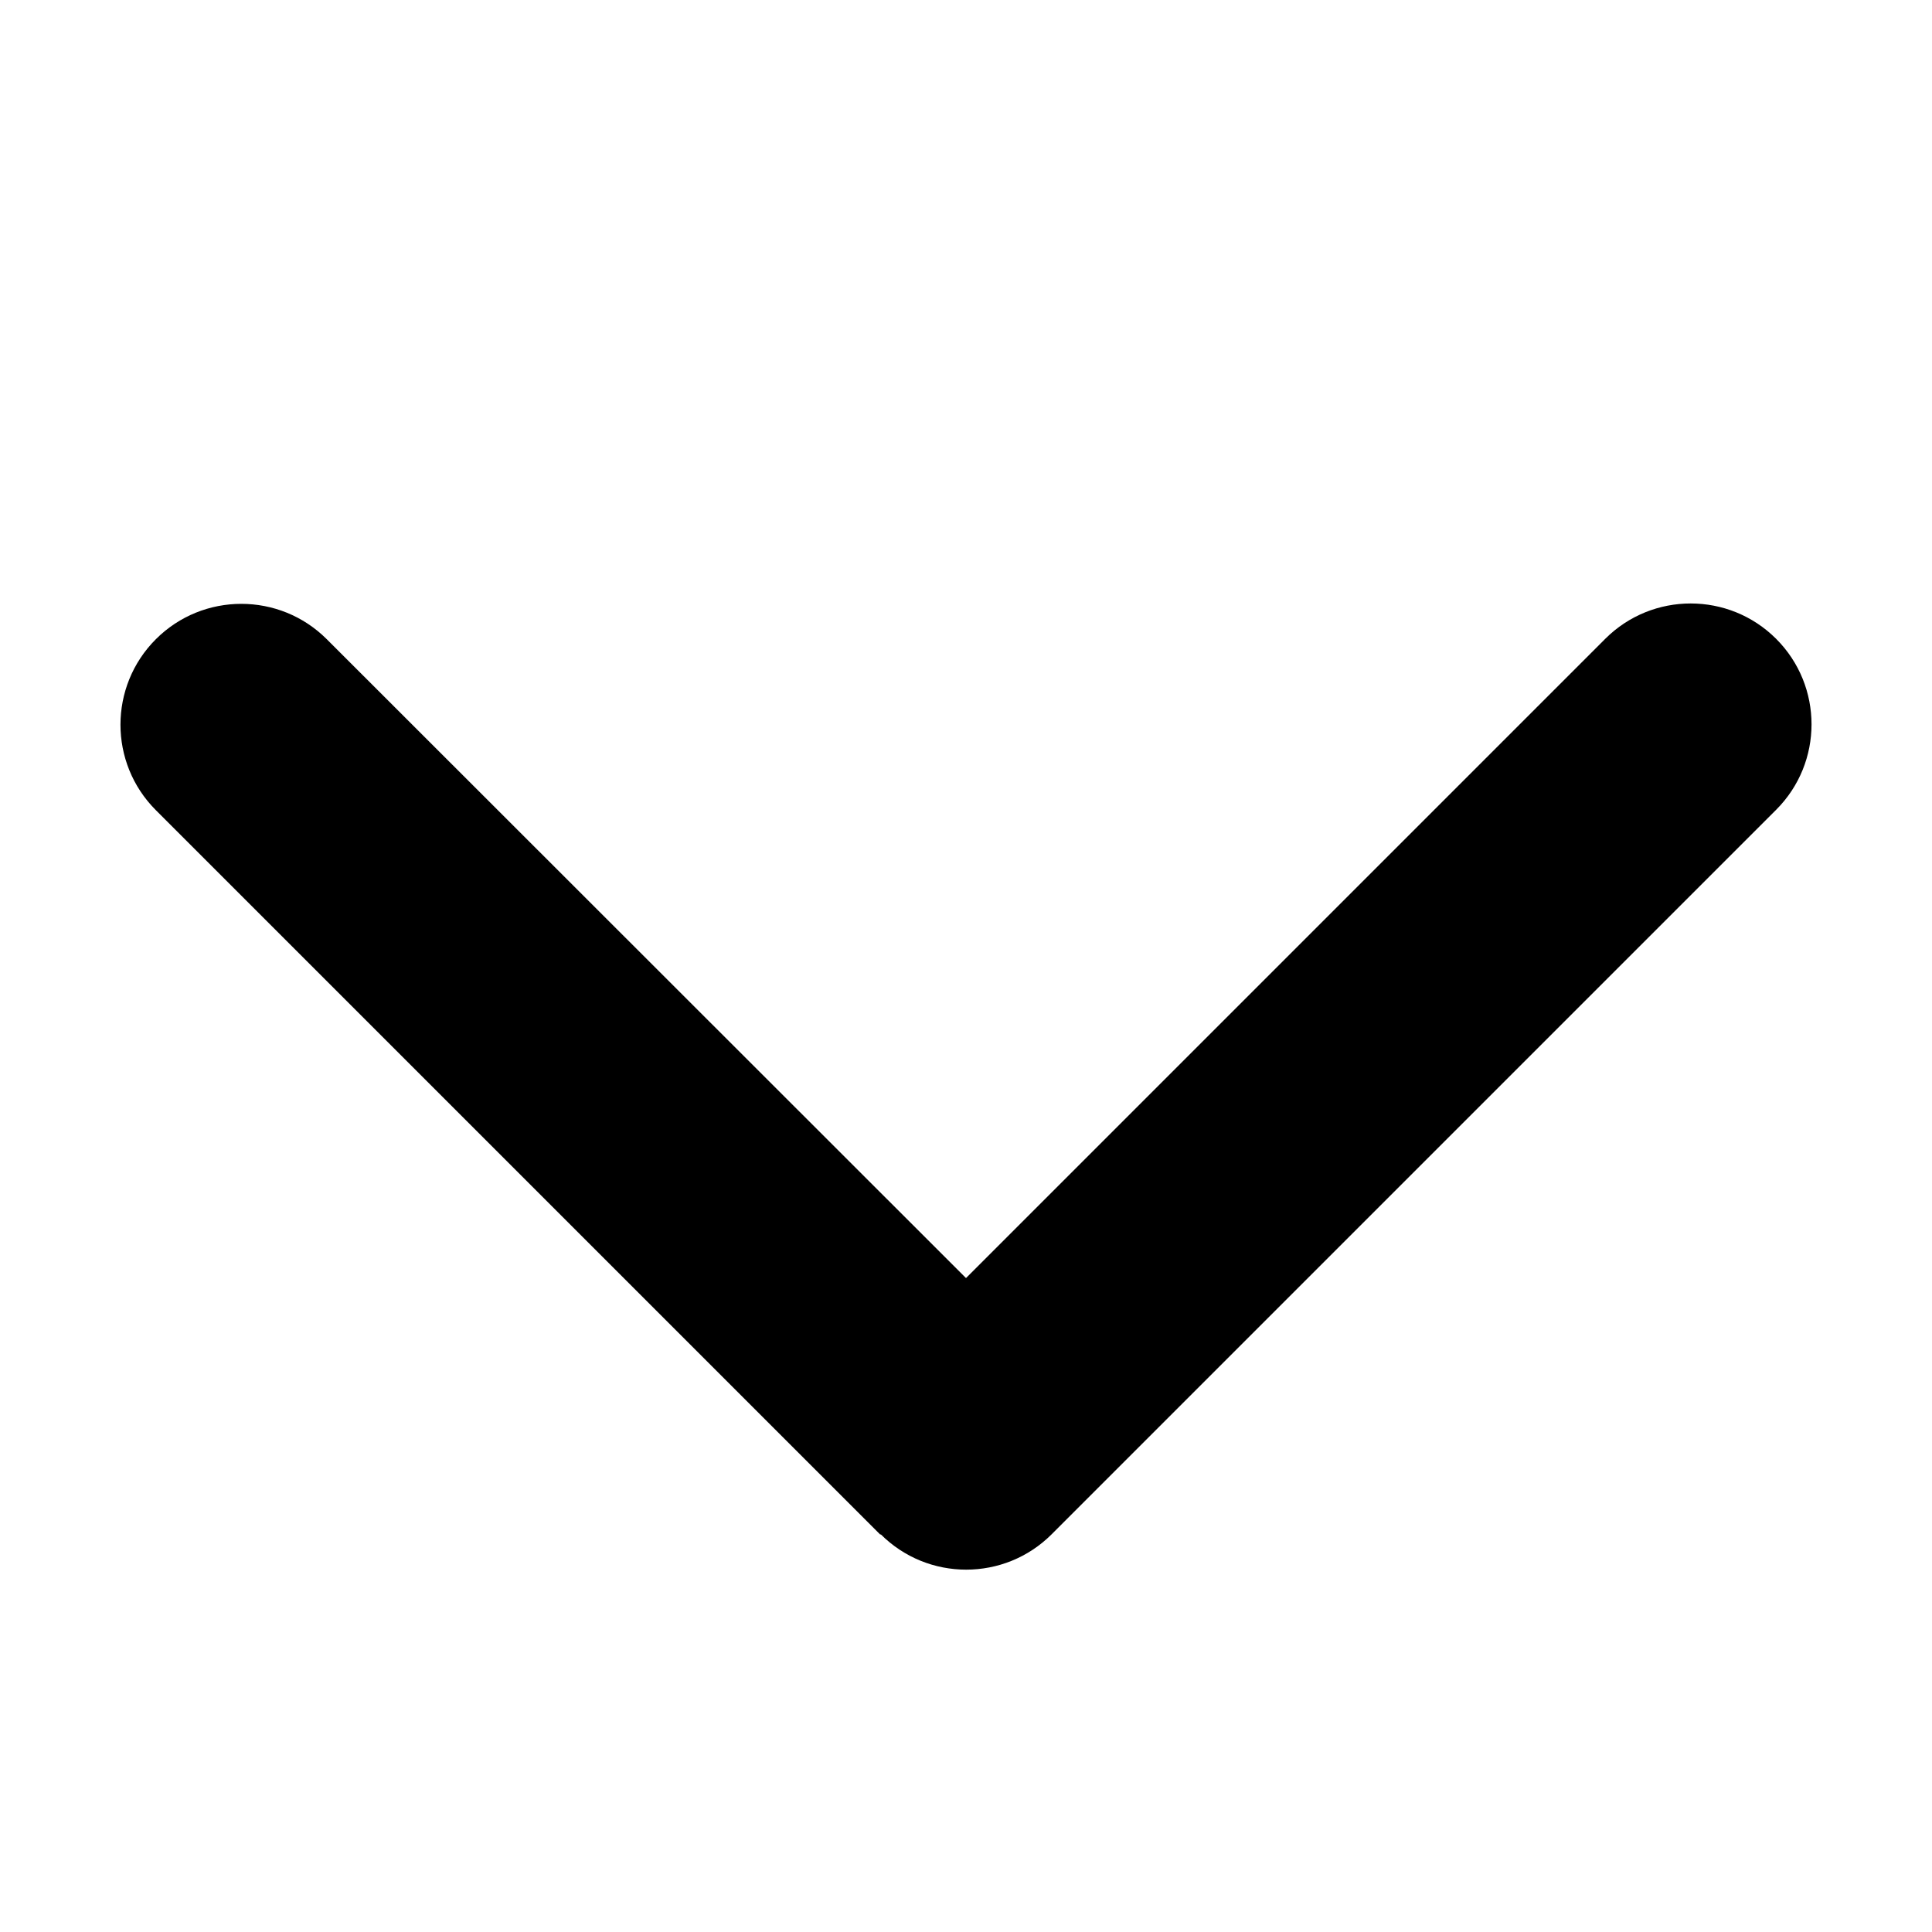
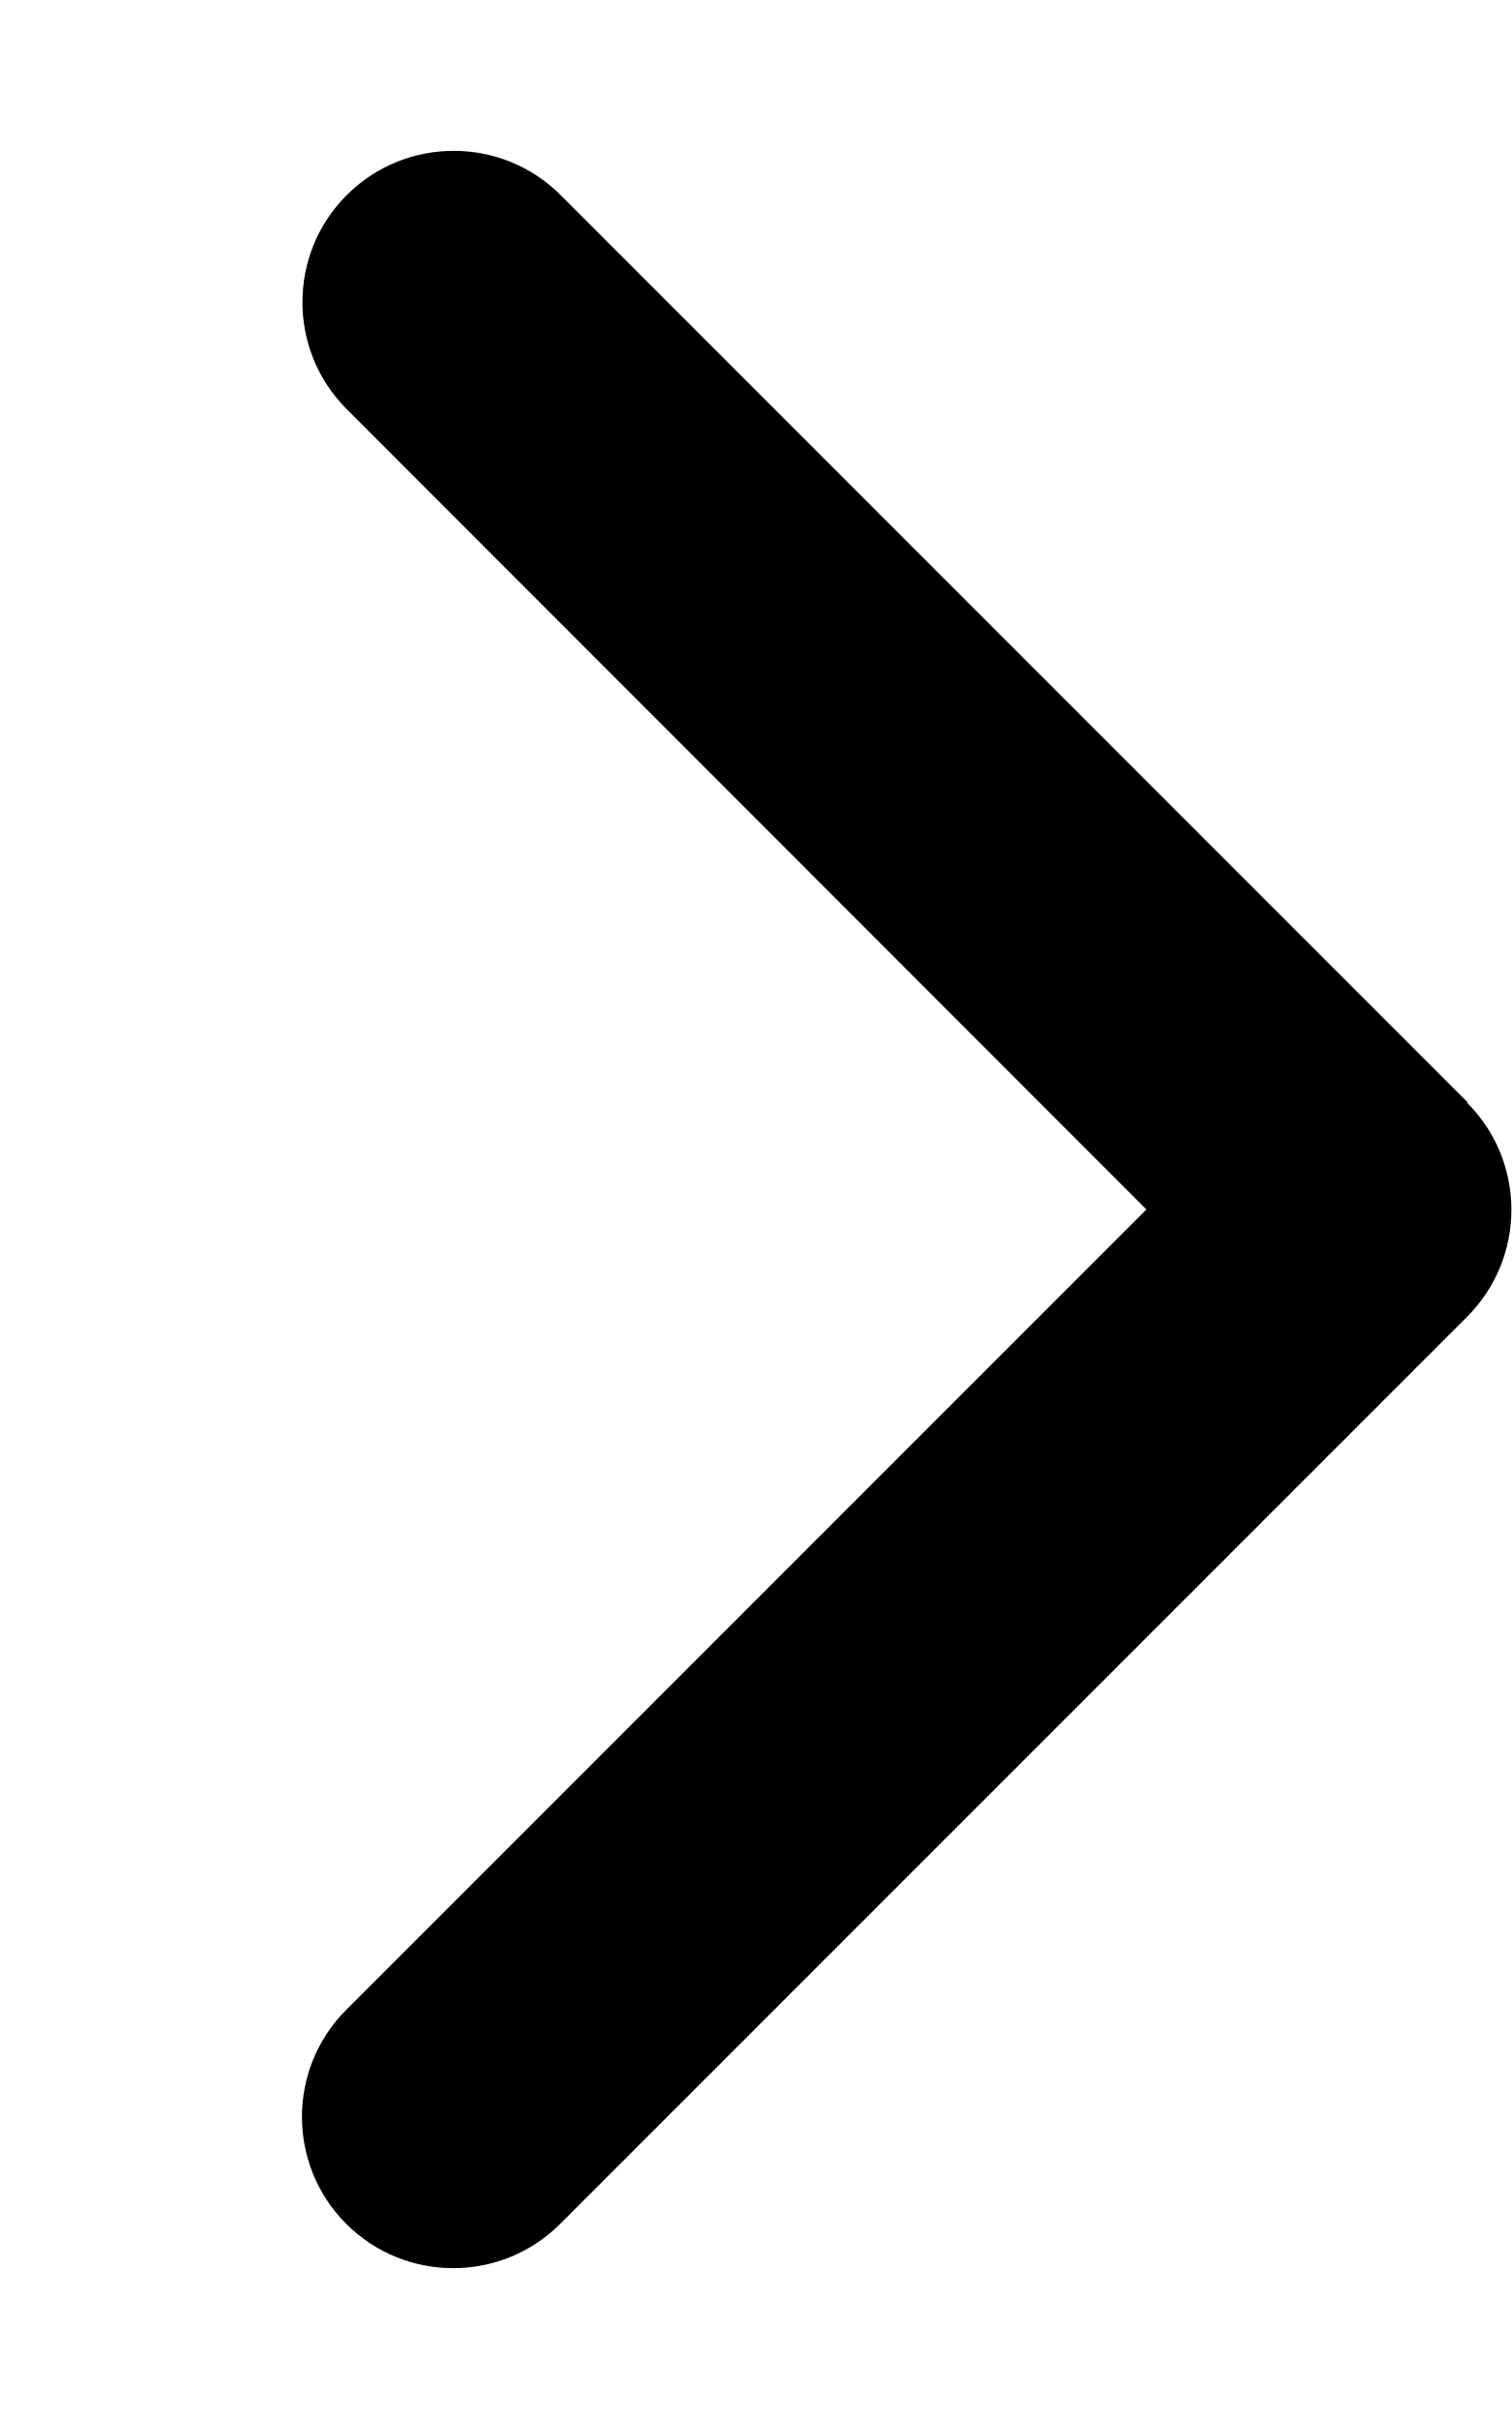
- <svg xmlns="http://www.w3.org/2000/svg" id="arrow-svg" height="1em" viewBox="0 0 512 512">
-   <path d="M233.4 406.6c12.5 12.5 32.8 12.5 45.3 0l192-192c12.5-12.5 12.5-32.8 0-45.3s-32.8-12.5-45.3 0L256 338.7 86.6 169.4c-12.5-12.5-32.8-12.5-45.3 0s-12.5 32.8 0 45.3l192 192z" />
+ <svg xmlns="http://www.w3.org/2000/svg" height="1em" viewBox="0 0 320 512">
+   <path d="M310.6 233.4c12.5 12.5 12.5 32.8 0 45.3l-192 192c-12.5 12.5-32.8 12.5-45.3 0s-12.5-32.8 0-45.3L242.7 256 73.4 86.6c-12.5-12.5-12.5-32.8 0-45.3s32.8-12.5 45.3 0l192 192z" />
</svg>
